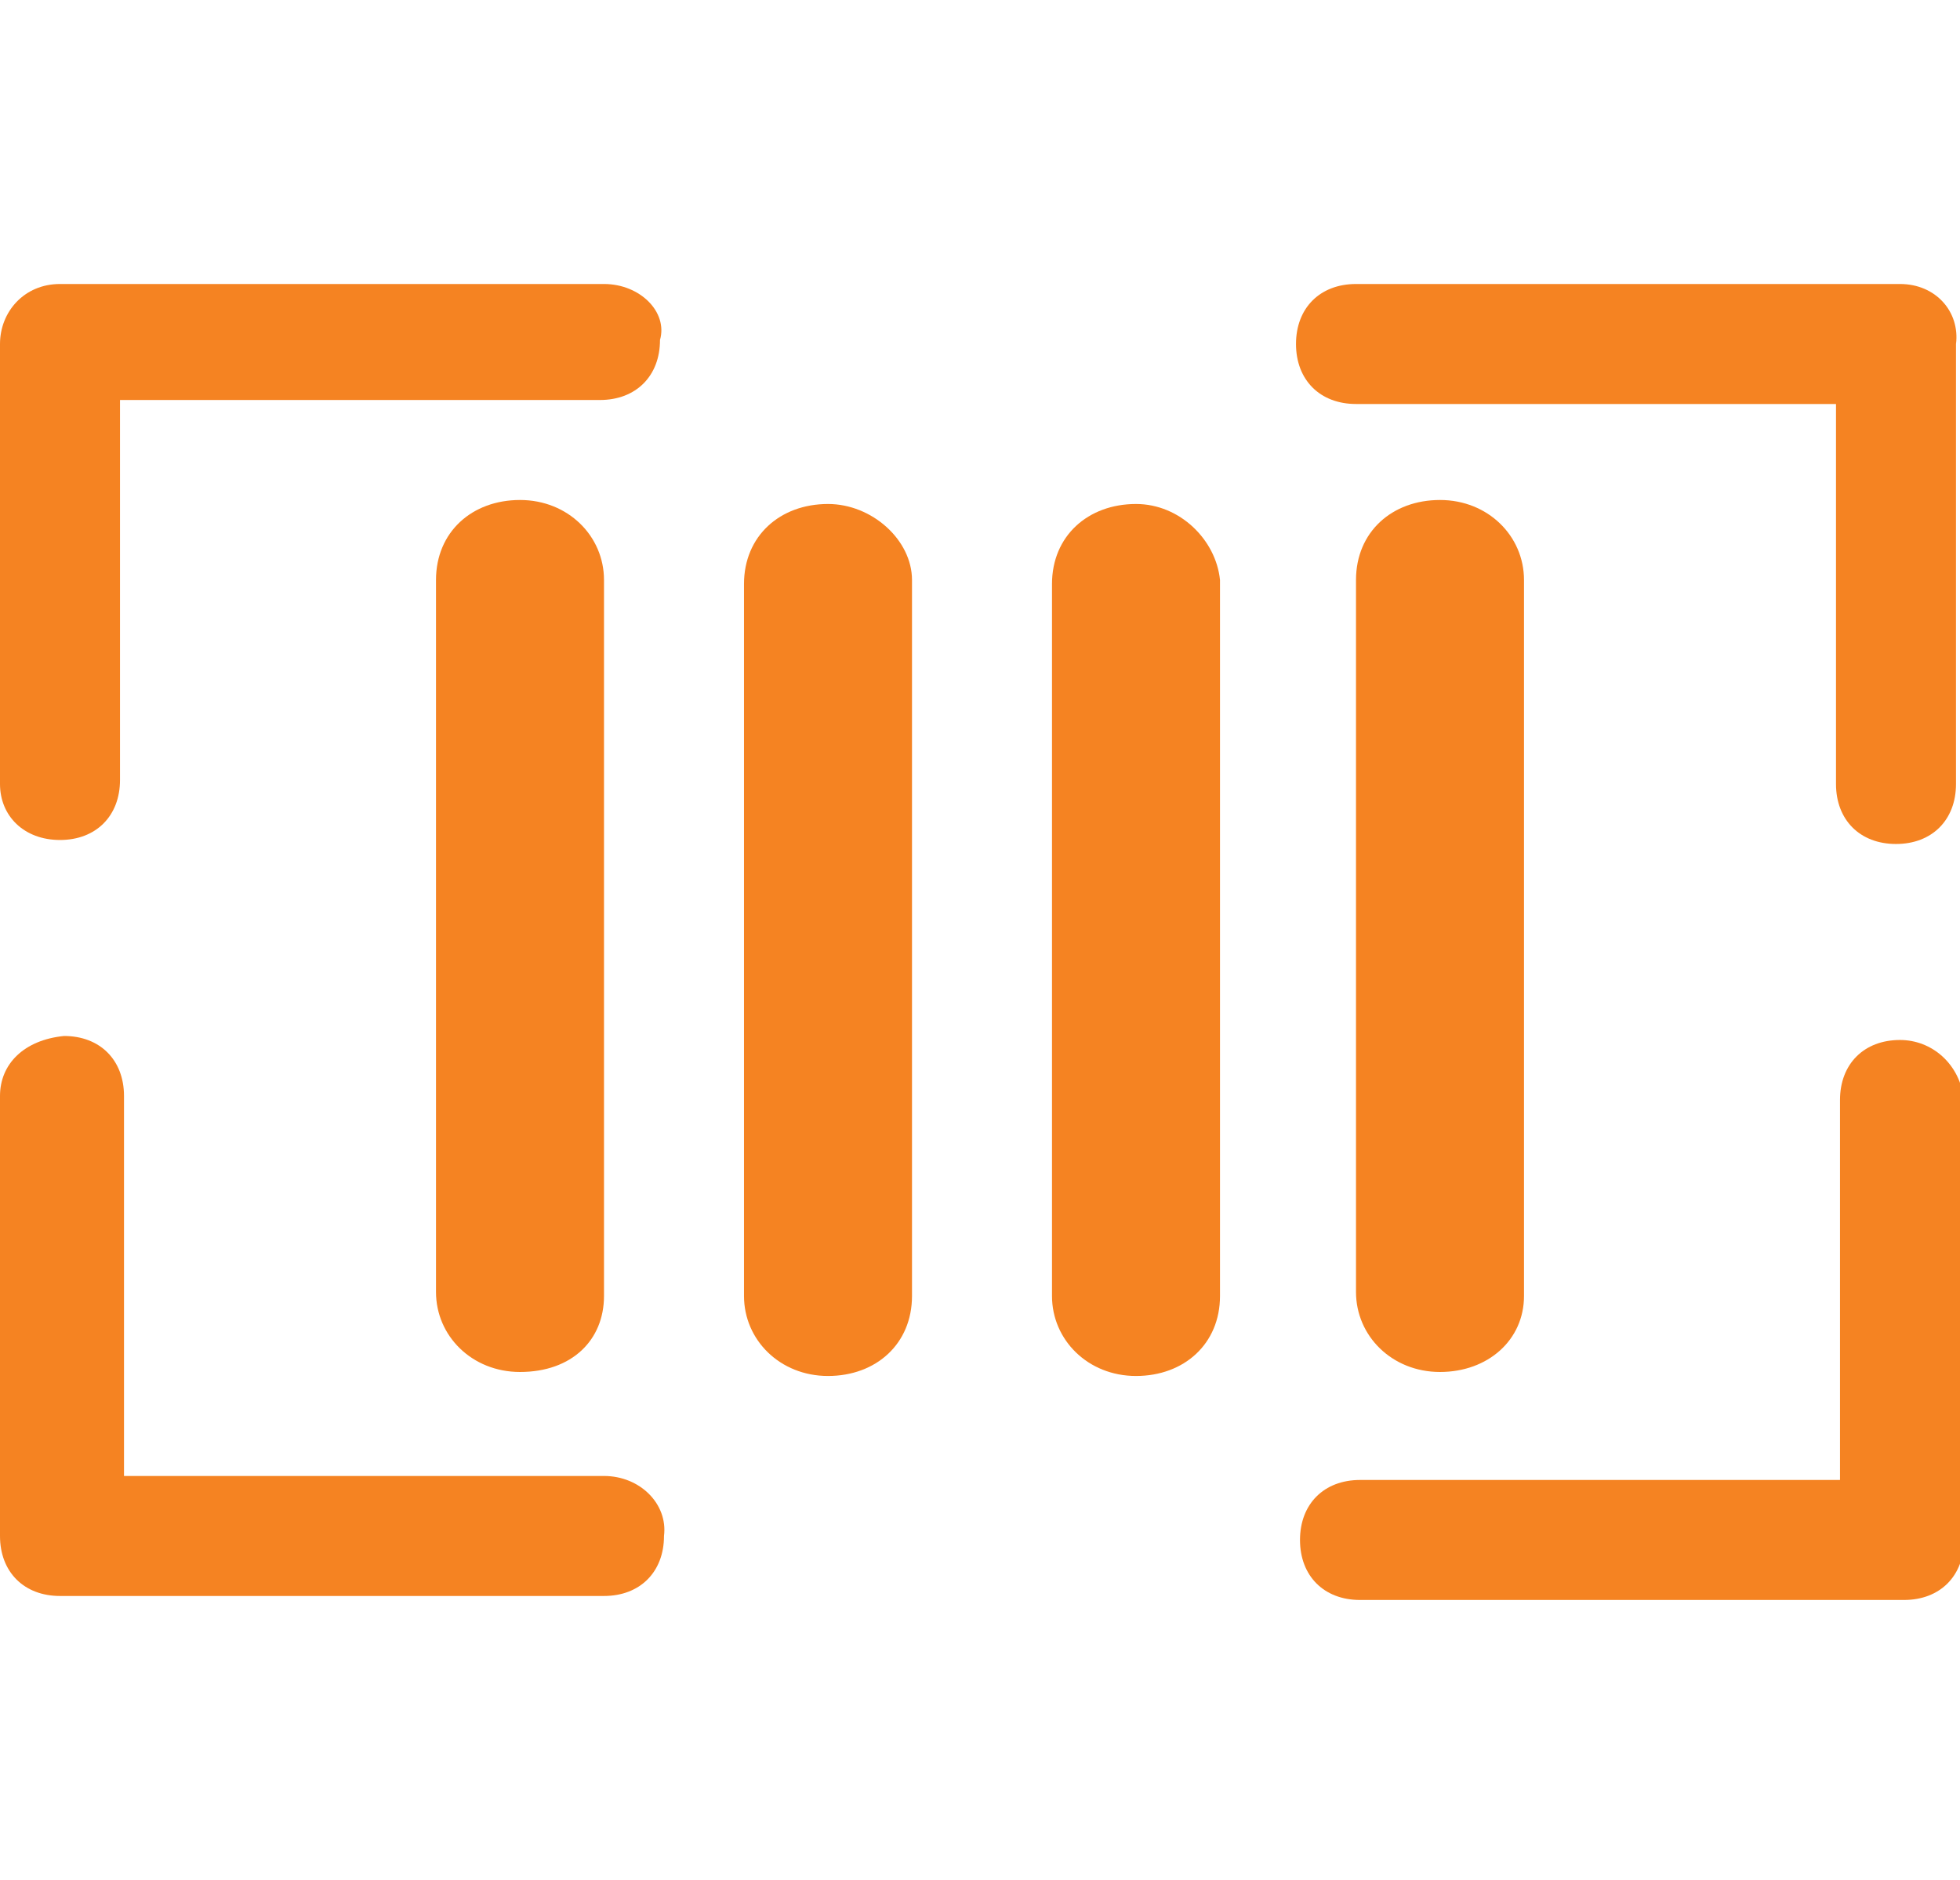
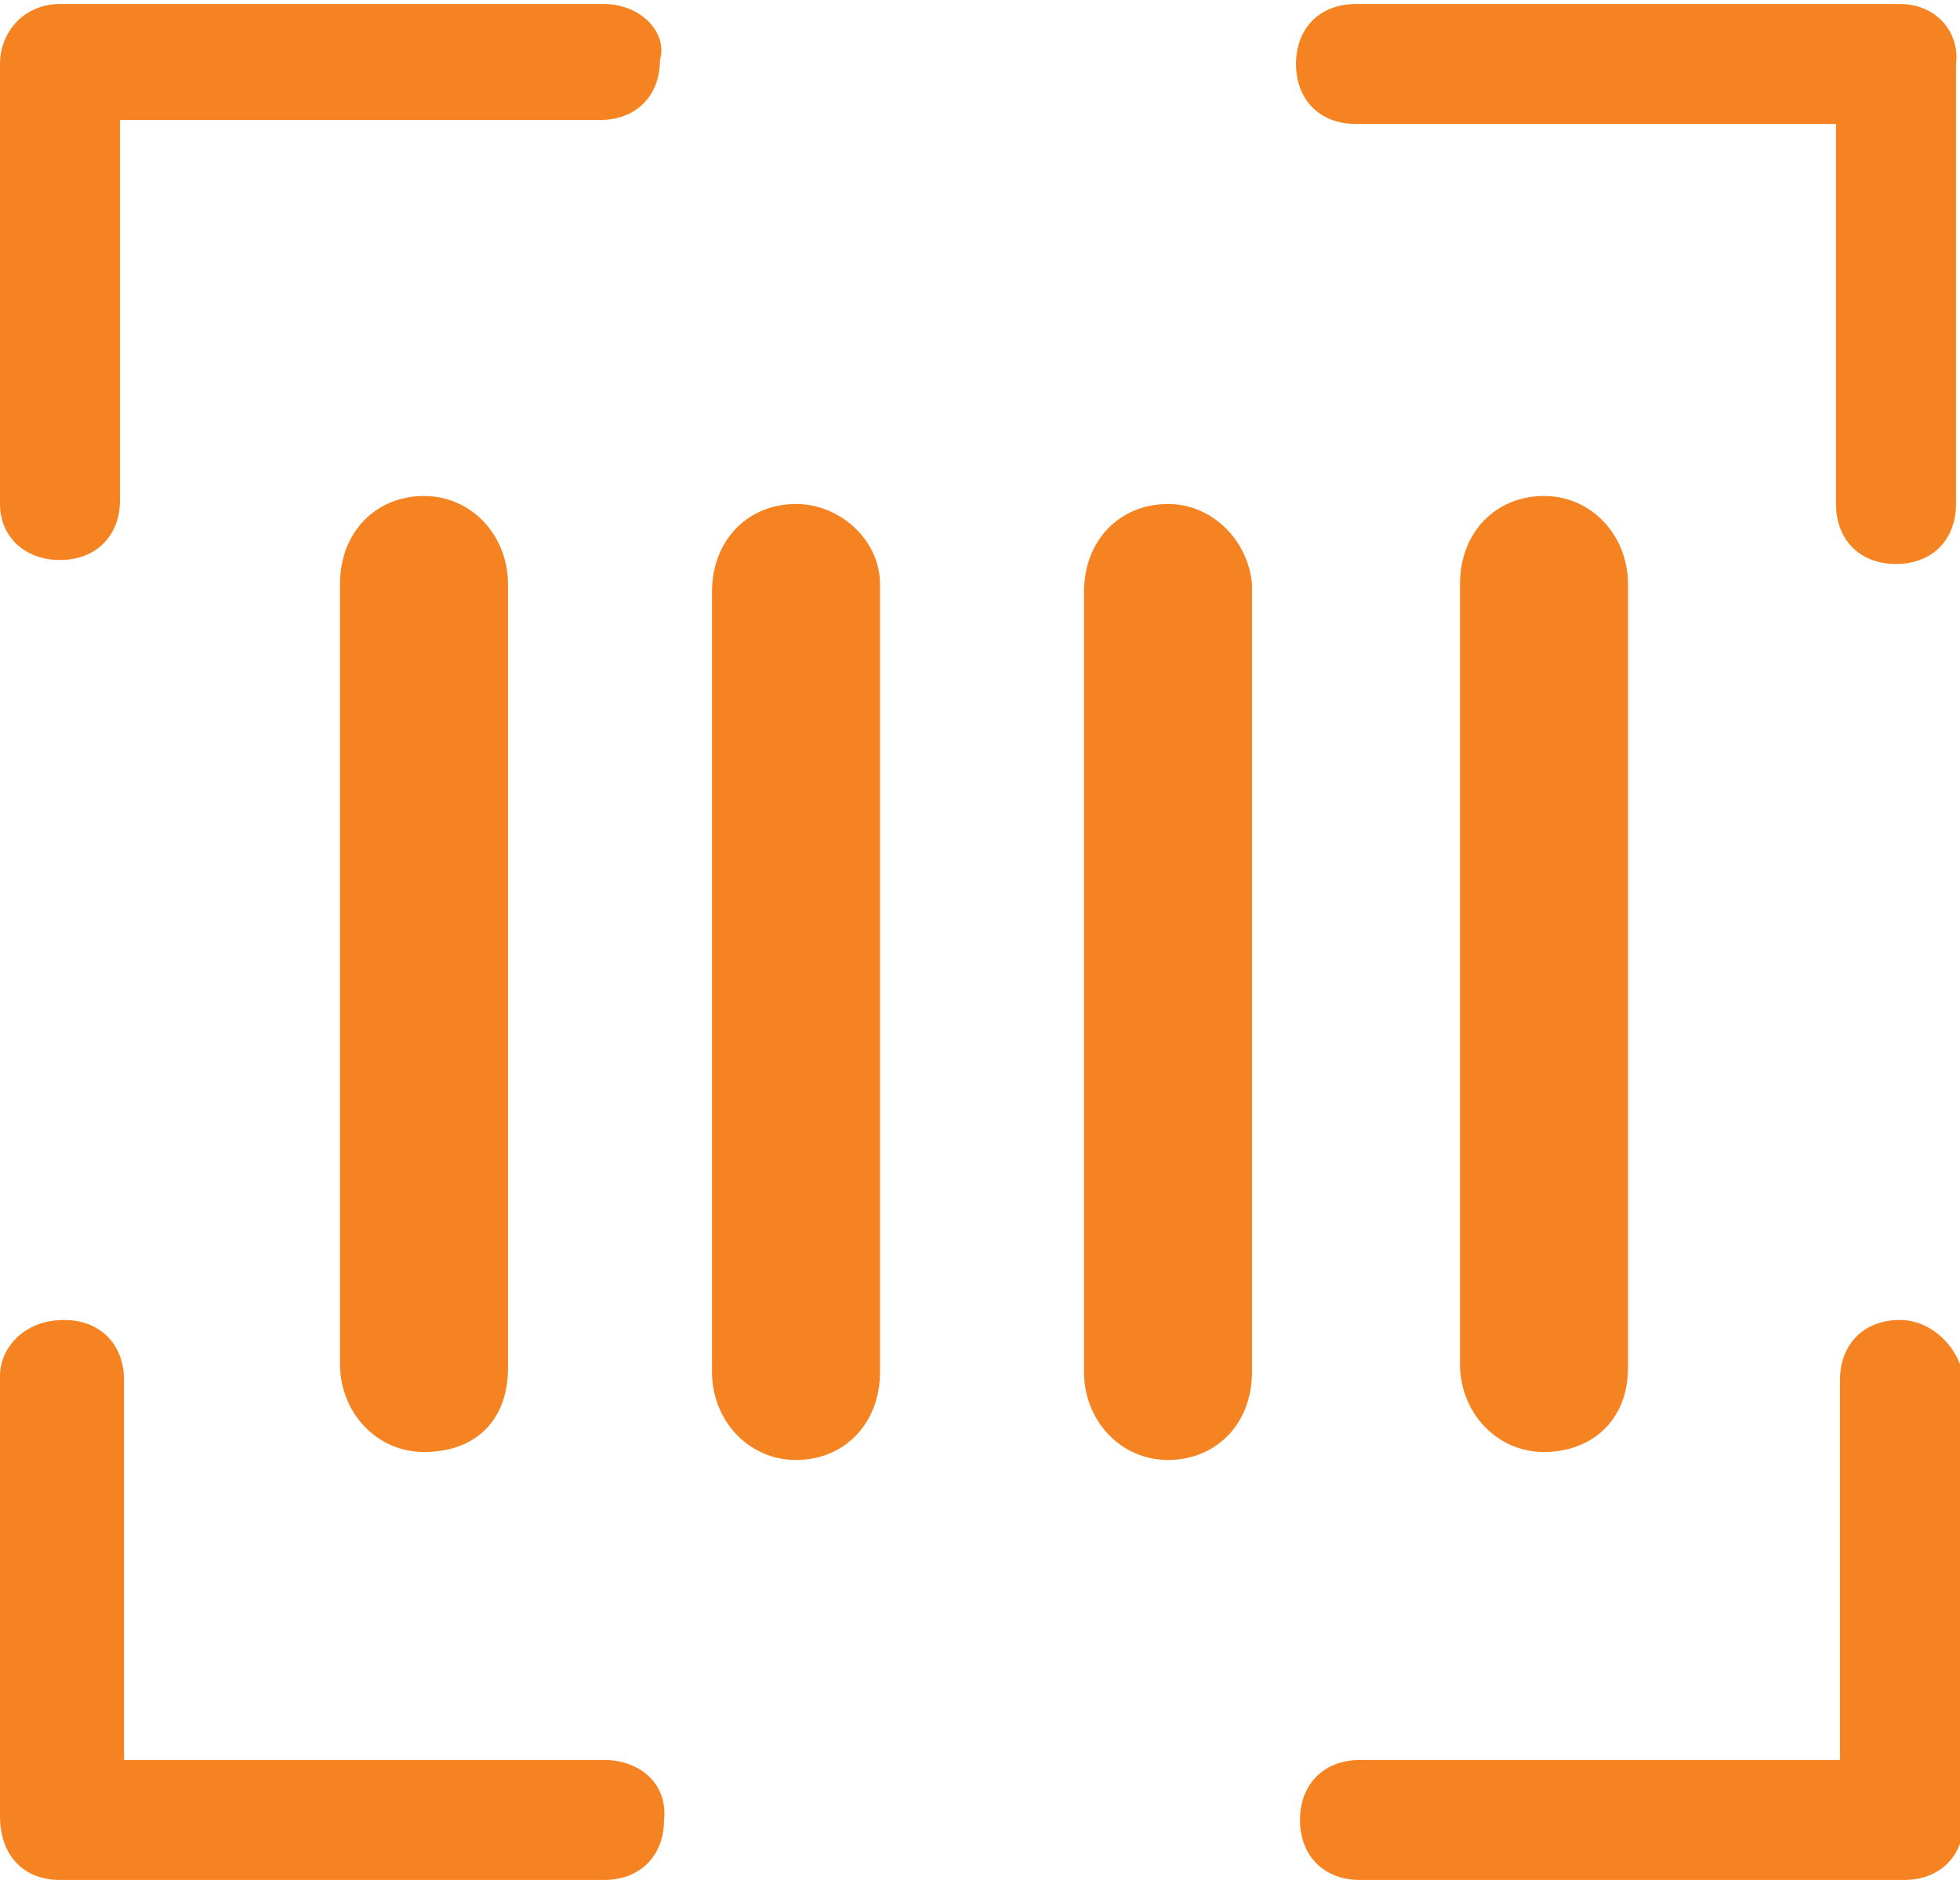
<svg xmlns="http://www.w3.org/2000/svg" version="1.1" id="Layer_1" x="0px" y="0px" viewBox="0 0 49 47" style="enable-background:new 0 0 49 47;" xml:space="preserve">
  <style type="text/css">
	.st0{display:none;}
	.st1{display:inline;}
	.st2{fill:#F58322;}
</style>
  <g id="Layer_1_1_" class="st0">
    <g id="Ellipse_1_copy_4" class="st1">
      <g>
-         <path class="st2" d="M140.8,4.8c4.2,0,7.5,3.4,7.5,7.5s-3.4,7.5-7.5,7.5c-4.2,0-7.5-3.4-7.5-7.5S136.6,4.8,140.8,4.8 M114.5,4.8     c4.2,0,7.5,3.4,7.5,7.5s-3.4,7.5-7.5,7.5c-4.2,0-7.5-3.4-7.5-7.5S110.4,4.8,114.5,4.8 M140.8,30.9c4.2,0,7.5,3.4,7.5,7.5     s-3.4,7.5-7.5,7.5c-4.2,0-7.5-3.4-7.5-7.5S136.6,30.9,140.8,30.9 M114.5,30.9c4.2,0,7.5,3.4,7.5,7.5s-3.4,7.5-7.5,7.5     c-4.2,0-7.5-3.4-7.5-7.5S110.4,30.9,114.5,30.9 M140.8,1.8c-5.8,0-10.5,4.7-10.5,10.5s4.7,10.5,10.5,10.5s10.5-4.7,10.5-10.5     S146.6,1.8,140.8,1.8L140.8,1.8z M114.5,1.8c-5.8,0-10.5,4.7-10.5,10.5s4.7,10.5,10.5,10.5c5.8,0,10.6-4.7,10.6-10.5     S120.4,1.8,114.5,1.8L114.5,1.8z M140.8,27.9c-5.8,0-10.5,4.7-10.5,10.5s4.7,10.5,10.5,10.5s10.5-4.8,10.5-10.5     C151.3,32.5,146.6,27.9,140.8,27.9L140.8,27.9z M114.5,27.9c-5.8,0-10.5,4.7-10.5,10.5s4.7,10.5,10.5,10.5     c5.8,0,10.5-4.7,10.5-10.5C125.2,32.5,120.4,27.9,114.5,27.9L114.5,27.9z" />
+         <path class="st2" d="M140.8,4.8c4.2,0,7.5,3.4,7.5,7.5s-3.4,7.5-7.5,7.5c-4.2,0-7.5-3.4-7.5-7.5S136.6,4.8,140.8,4.8 M114.5,4.8     c4.2,0,7.5,3.4,7.5,7.5s-3.4,7.5-7.5,7.5c-4.2,0-7.5-3.4-7.5-7.5S110.4,4.8,114.5,4.8 M140.8,30.9c4.2,0,7.5,3.4,7.5,7.5     s-3.4,7.5-7.5,7.5c-4.2,0-7.5-3.4-7.5-7.5S136.6,30.9,140.8,30.9 M114.5,30.9c4.2,0,7.5,3.4,7.5,7.5s-3.4,7.5-7.5,7.5     c-4.2,0-7.5-3.4-7.5-7.5S110.4,30.9,114.5,30.9 M140.8,1.8c-5.8,0-10.5,4.7-10.5,10.5s4.7,10.5,10.5,10.5s10.5-4.7,10.5-10.5     S146.6,1.8,140.8,1.8L140.8,1.8z M114.5,1.8c-5.8,0-10.5,4.7-10.5,10.5s4.7,10.5,10.5,10.5s10.6-4.7,10.6-10.5     S120.4,1.8,114.5,1.8L114.5,1.8z M140.8,27.9c-5.8,0-10.5,4.7-10.5,10.5s4.7,10.5,10.5,10.5s10.5-4.8,10.5-10.5     C151.3,32.5,146.6,27.9,140.8,27.9L140.8,27.9z M114.5,27.9c-5.8,0-10.5,4.7-10.5,10.5s4.7,10.5,10.5,10.5S125,44.2,125,38.4     C125.2,32.5,120.4,27.9,114.5,27.9L114.5,27.9z" />
      </g>
    </g>
  </g>
  <g>
-     <path class="st2" d="M15.1,7.1H1.5C0.6,7.1,0,7.8,0,8.6v11C0,20.4,0.6,21,1.5,21c0.9,0,1.5-0.6,1.5-1.5v-9.5h12   c0.9,0,1.5-0.6,1.5-1.5C16.7,7.8,16,7.1,15.1,7.1z" />
-     <path class="st2" d="M47.5,7.1H33.9c-0.9,0-1.5,0.6-1.5,1.5s0.6,1.5,1.5,1.5h12v9.5c0,0.9,0.6,1.5,1.5,1.5c0.9,0,1.5-0.6,1.5-1.5   v-11C49,7.8,48.4,7.1,47.5,7.1z" />
-     <path class="st2" d="M15.1,36.9h-12v-9.5c0-0.9-0.6-1.5-1.5-1.5C0.6,26,0,26.6,0,27.4v11c0,0.9,0.6,1.5,1.5,1.5h13.6   c0.9,0,1.5-0.6,1.5-1.5C16.7,37.6,16,36.9,15.1,36.9z" />
-     <path class="st2" d="M47.5,26c-0.9,0-1.5,0.6-1.5,1.5v9.5h-12c-0.9,0-1.5,0.6-1.5,1.5s0.6,1.5,1.5,1.5h13.6c0.9,0,1.5-0.6,1.5-1.5   v-11C49,26.6,48.3,26,47.5,26z" />
-     <path class="st2" d="M15.1,32.4V14.5c0-1.1-0.9-2-2.1-2c-1.2,0-2.1,0.8-2.1,2v17.8c0,1.1,0.9,2,2.1,2   C14.3,34.3,15.1,33.5,15.1,32.4z" />
-     <path class="st2" d="M20.7,12.6c-1.2,0-2.1,0.8-2.1,2v17.8c0,1.1,0.9,2,2.1,2c1.2,0,2.1-0.8,2.1-2V14.5   C22.8,13.5,21.8,12.6,20.7,12.6z" />
-     <path class="st2" d="M28.4,12.6c-1.2,0-2.1,0.8-2.1,2v17.8c0,1.1,0.9,2,2.1,2c1.2,0,2.1-0.8,2.1-2V14.5   C30.4,13.5,29.5,12.6,28.4,12.6z" />
-     <path class="st2" d="M38.1,32.4V14.5c0-1.1-0.9-2-2.1-2c-1.2,0-2.1,0.8-2.1,2v17.8c0,1.1,0.9,2,2.1,2   C37.2,34.3,38.1,33.5,38.1,32.4z" />
+     <path class="st2" d="M15.1,0.1H1.5C0.6,0.1,0,0.8,0,1.6v11C0,13.4,0.6,14,1.5,14S3,13.4,3,12.5V3h12c0.9,0,1.5-0.6,1.5-1.5   C16.7,0.8,16,0.1,15.1,0.1z" />
+     <path class="st2" d="M47.5,0.1H33.9c-0.9,0-1.5,0.6-1.5,1.5s0.6,1.5,1.5,1.5h12v9.5c0,0.9,0.6,1.5,1.5,1.5s1.5-0.6,1.5-1.5v-11   C49,0.8,48.4,0.1,47.5,0.1z" />
+     <path class="st2" d="M15.1,44h-12v-9.5c0-0.9-0.6-1.5-1.5-1.5C0.6,33,0,33.7,0,34.4v11C0,46.4,0.6,47,1.5,47h13.6   c0.9,0,1.5-0.6,1.5-1.5C16.7,44.6,16,44,15.1,44z" />
+     <path class="st2" d="M47.5,33c-0.9,0-1.5,0.6-1.5,1.5V44H34c-0.9,0-1.5,0.6-1.5,1.5S33.1,47,34,47h13.6c0.9,0,1.5-0.6,1.5-1.5v-11   C49,33.7,48.3,33,47.5,33z" />
+     <path class="st2" d="M12.7,34.2V14.6c0-1.2-0.9-2.2-2.1-2.2s-2.1,0.9-2.1,2.2v19.5c0,1.2,0.9,2.2,2.1,2.2   C11.9,36.3,12.7,35.5,12.7,34.2z" />
+     <path class="st2" d="M19.9,12.6c-1.2,0-2.1,0.9-2.1,2.2v19.5c0,1.2,0.9,2.2,2.1,2.2s2.1-0.9,2.1-2.2V14.6   C22,13.5,21,12.6,19.9,12.6z" />
+     <path class="st2" d="M29.2,12.6c-1.2,0-2.1,0.9-2.1,2.2v19.5c0,1.2,0.9,2.2,2.1,2.2s2.1-0.9,2.1-2.2V14.6   C31.2,13.5,30.3,12.6,29.2,12.6z" />
+     <path class="st2" d="M40.7,34.2V14.6c0-1.2-0.9-2.2-2.1-2.2c-1.2,0-2.1,0.9-2.1,2.2v19.5c0,1.2,0.9,2.2,2.1,2.2   C39.8,36.3,40.7,35.5,40.7,34.2z" />
  </g>
</svg>
